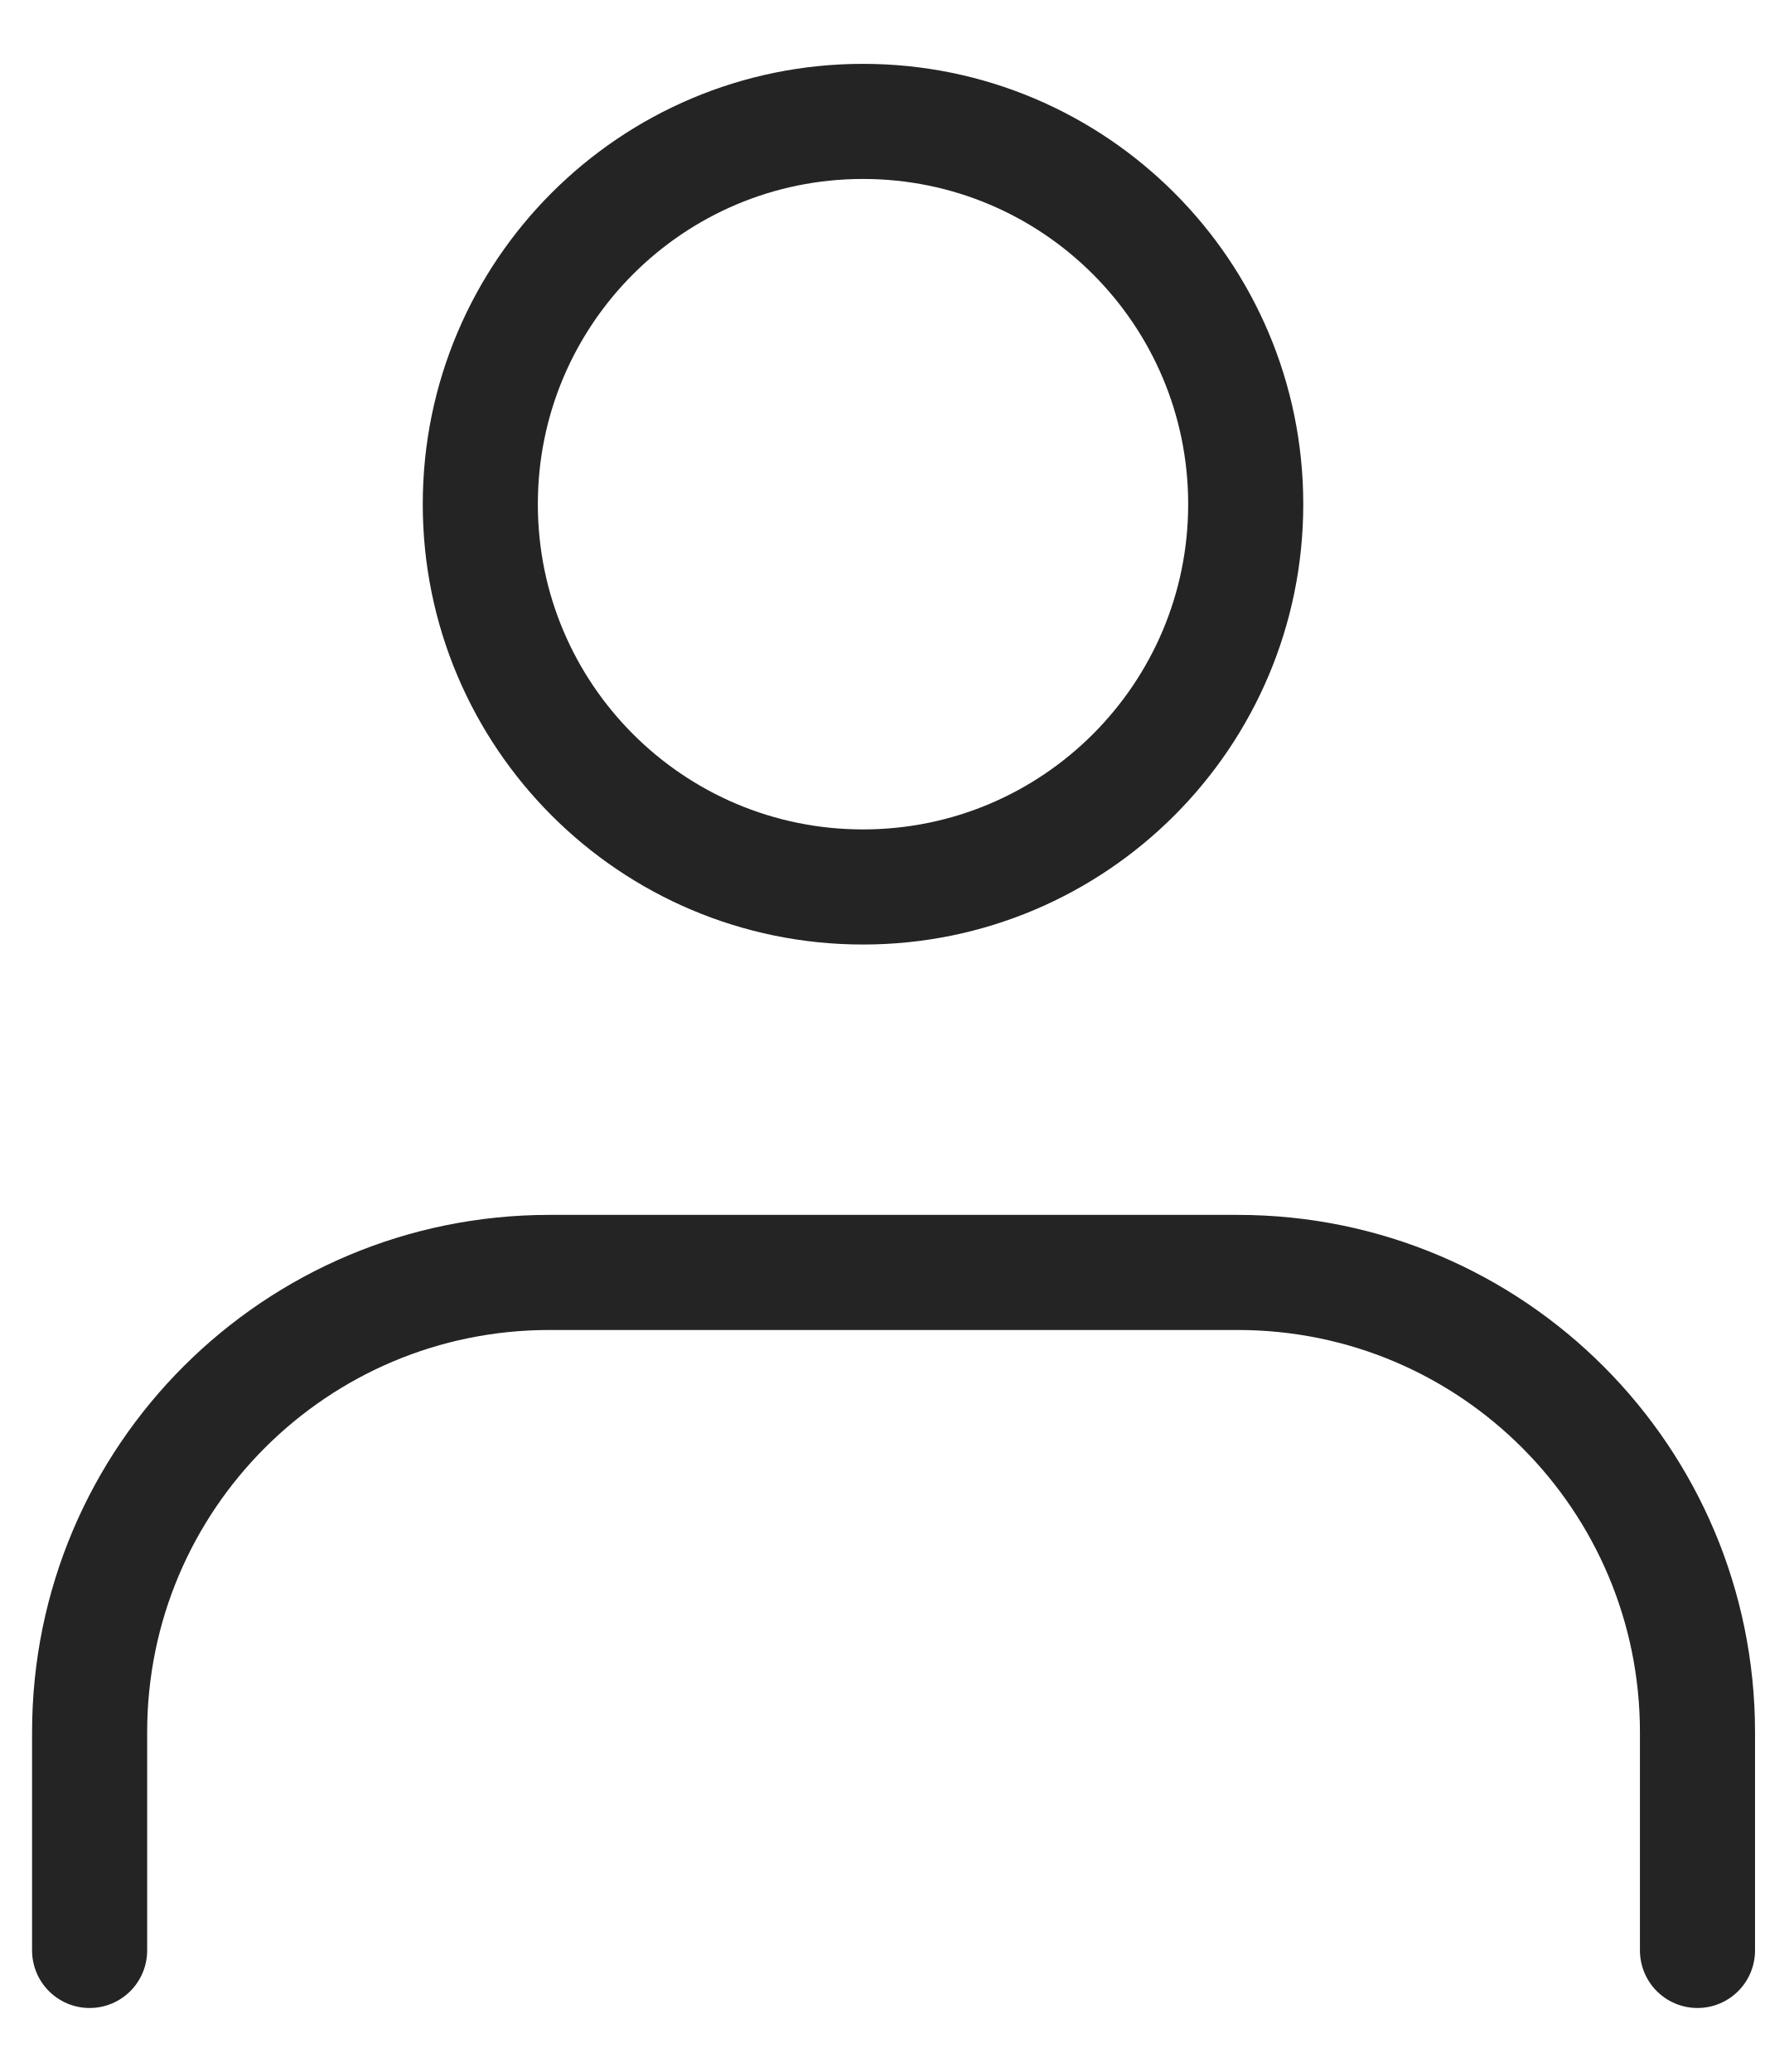
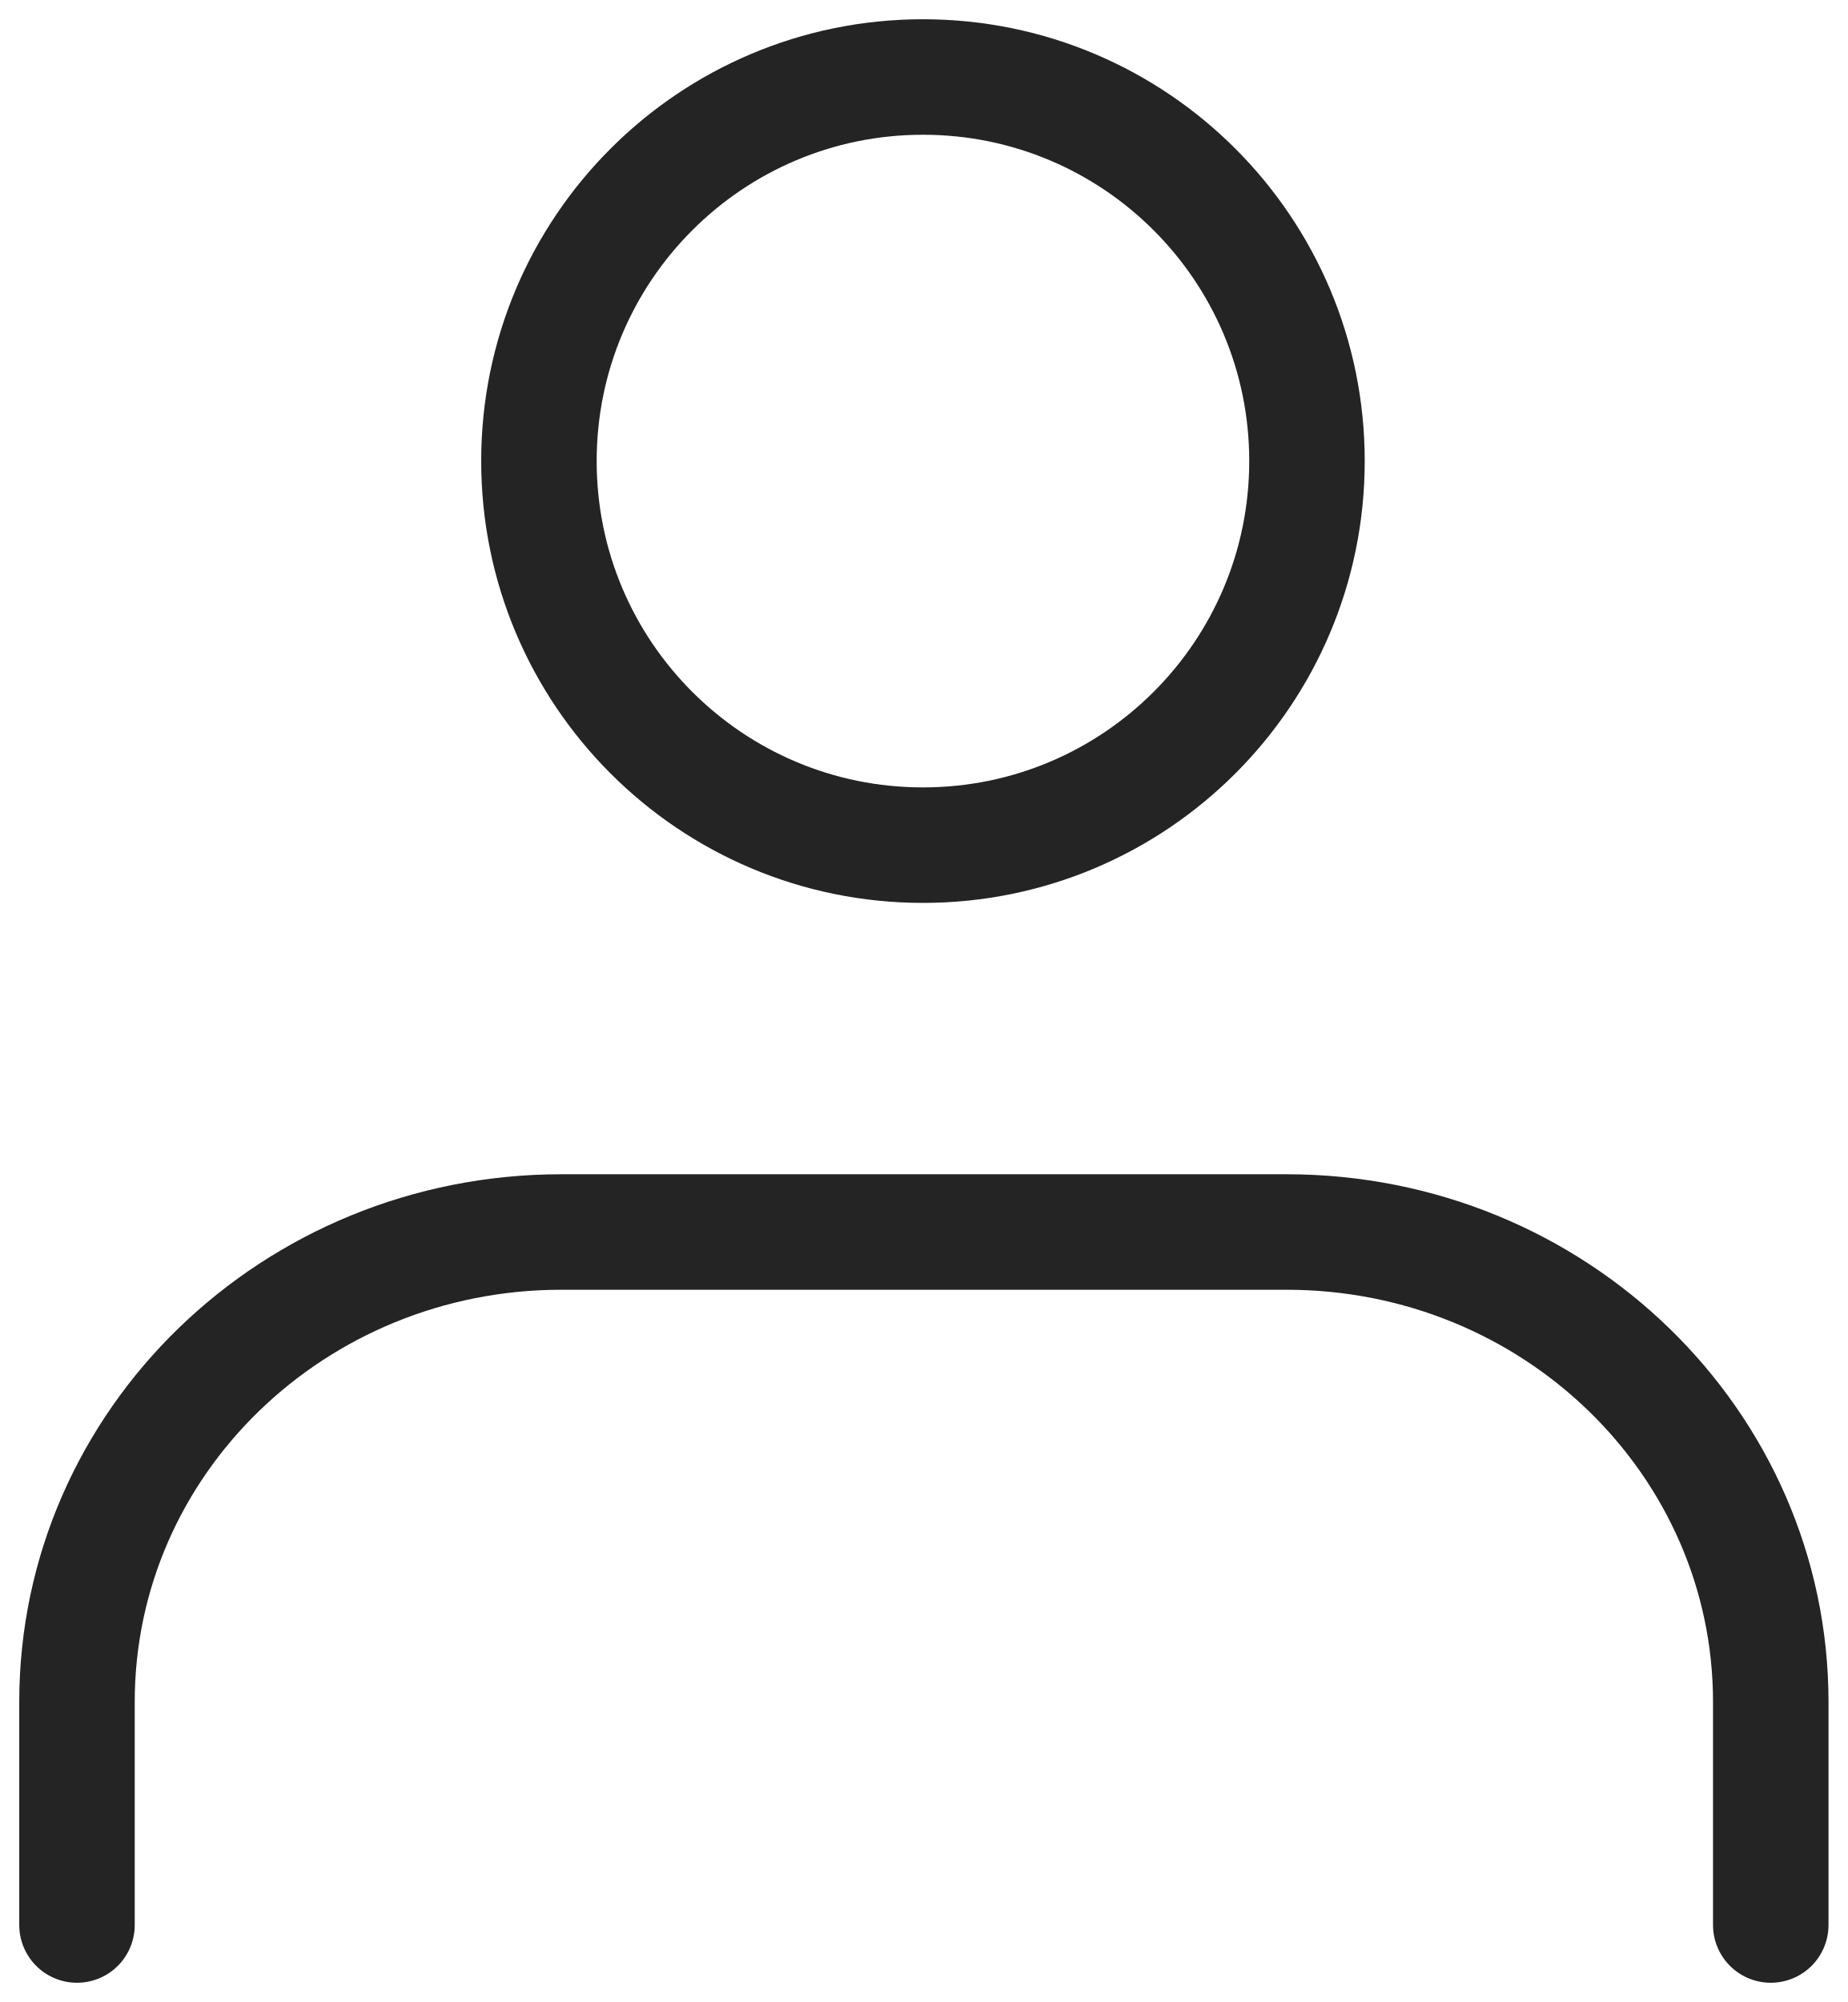
- <svg xmlns="http://www.w3.org/2000/svg" width="23" height="27" viewBox="0 0 23 27" fill="none">
-   <path d="M11.248 11.558C14.002 11.558 16.236 9.325 16.236 6.57C16.236 3.815 14.002 1.582 11.248 1.582C8.493 1.582 6.26 3.815 6.26 6.57C6.26 9.325 8.493 11.558 11.248 11.558Z" stroke="#242424" stroke-width="1.5" stroke-linecap="round" stroke-linejoin="round" />
-   <path d="M1.168 25.416V22.573C1.168 19.254 3.858 16.581 7.16 16.581H16.132C19.451 16.581 22.124 19.271 22.124 22.573V25.416" stroke="#242424" stroke-width="1.5" stroke-linecap="round" stroke-linejoin="round" />
+ <svg xmlns="http://www.w3.org/2000/svg" width="24" height="26" viewBox="0 0 24 26" fill="none">
+   <path d="M11.988 10.976C14.743 10.976 16.976 8.743 16.976 5.988C16.976 3.233 14.743 1 11.988 1C9.233 1 7 3.233 7 5.988C7 8.743 9.233 10.976 11.988 10.976Z" stroke="#242424" stroke-width="1.5" stroke-linecap="round" stroke-linejoin="round" />
+   <path d="M1 25V22.104C1 18.723 3.824 16 7.291 16H16.709C20.194 16 23 18.74 23 22.104V25" stroke="#242424" stroke-width="1.5" stroke-linecap="round" stroke-linejoin="round" />
</svg>
